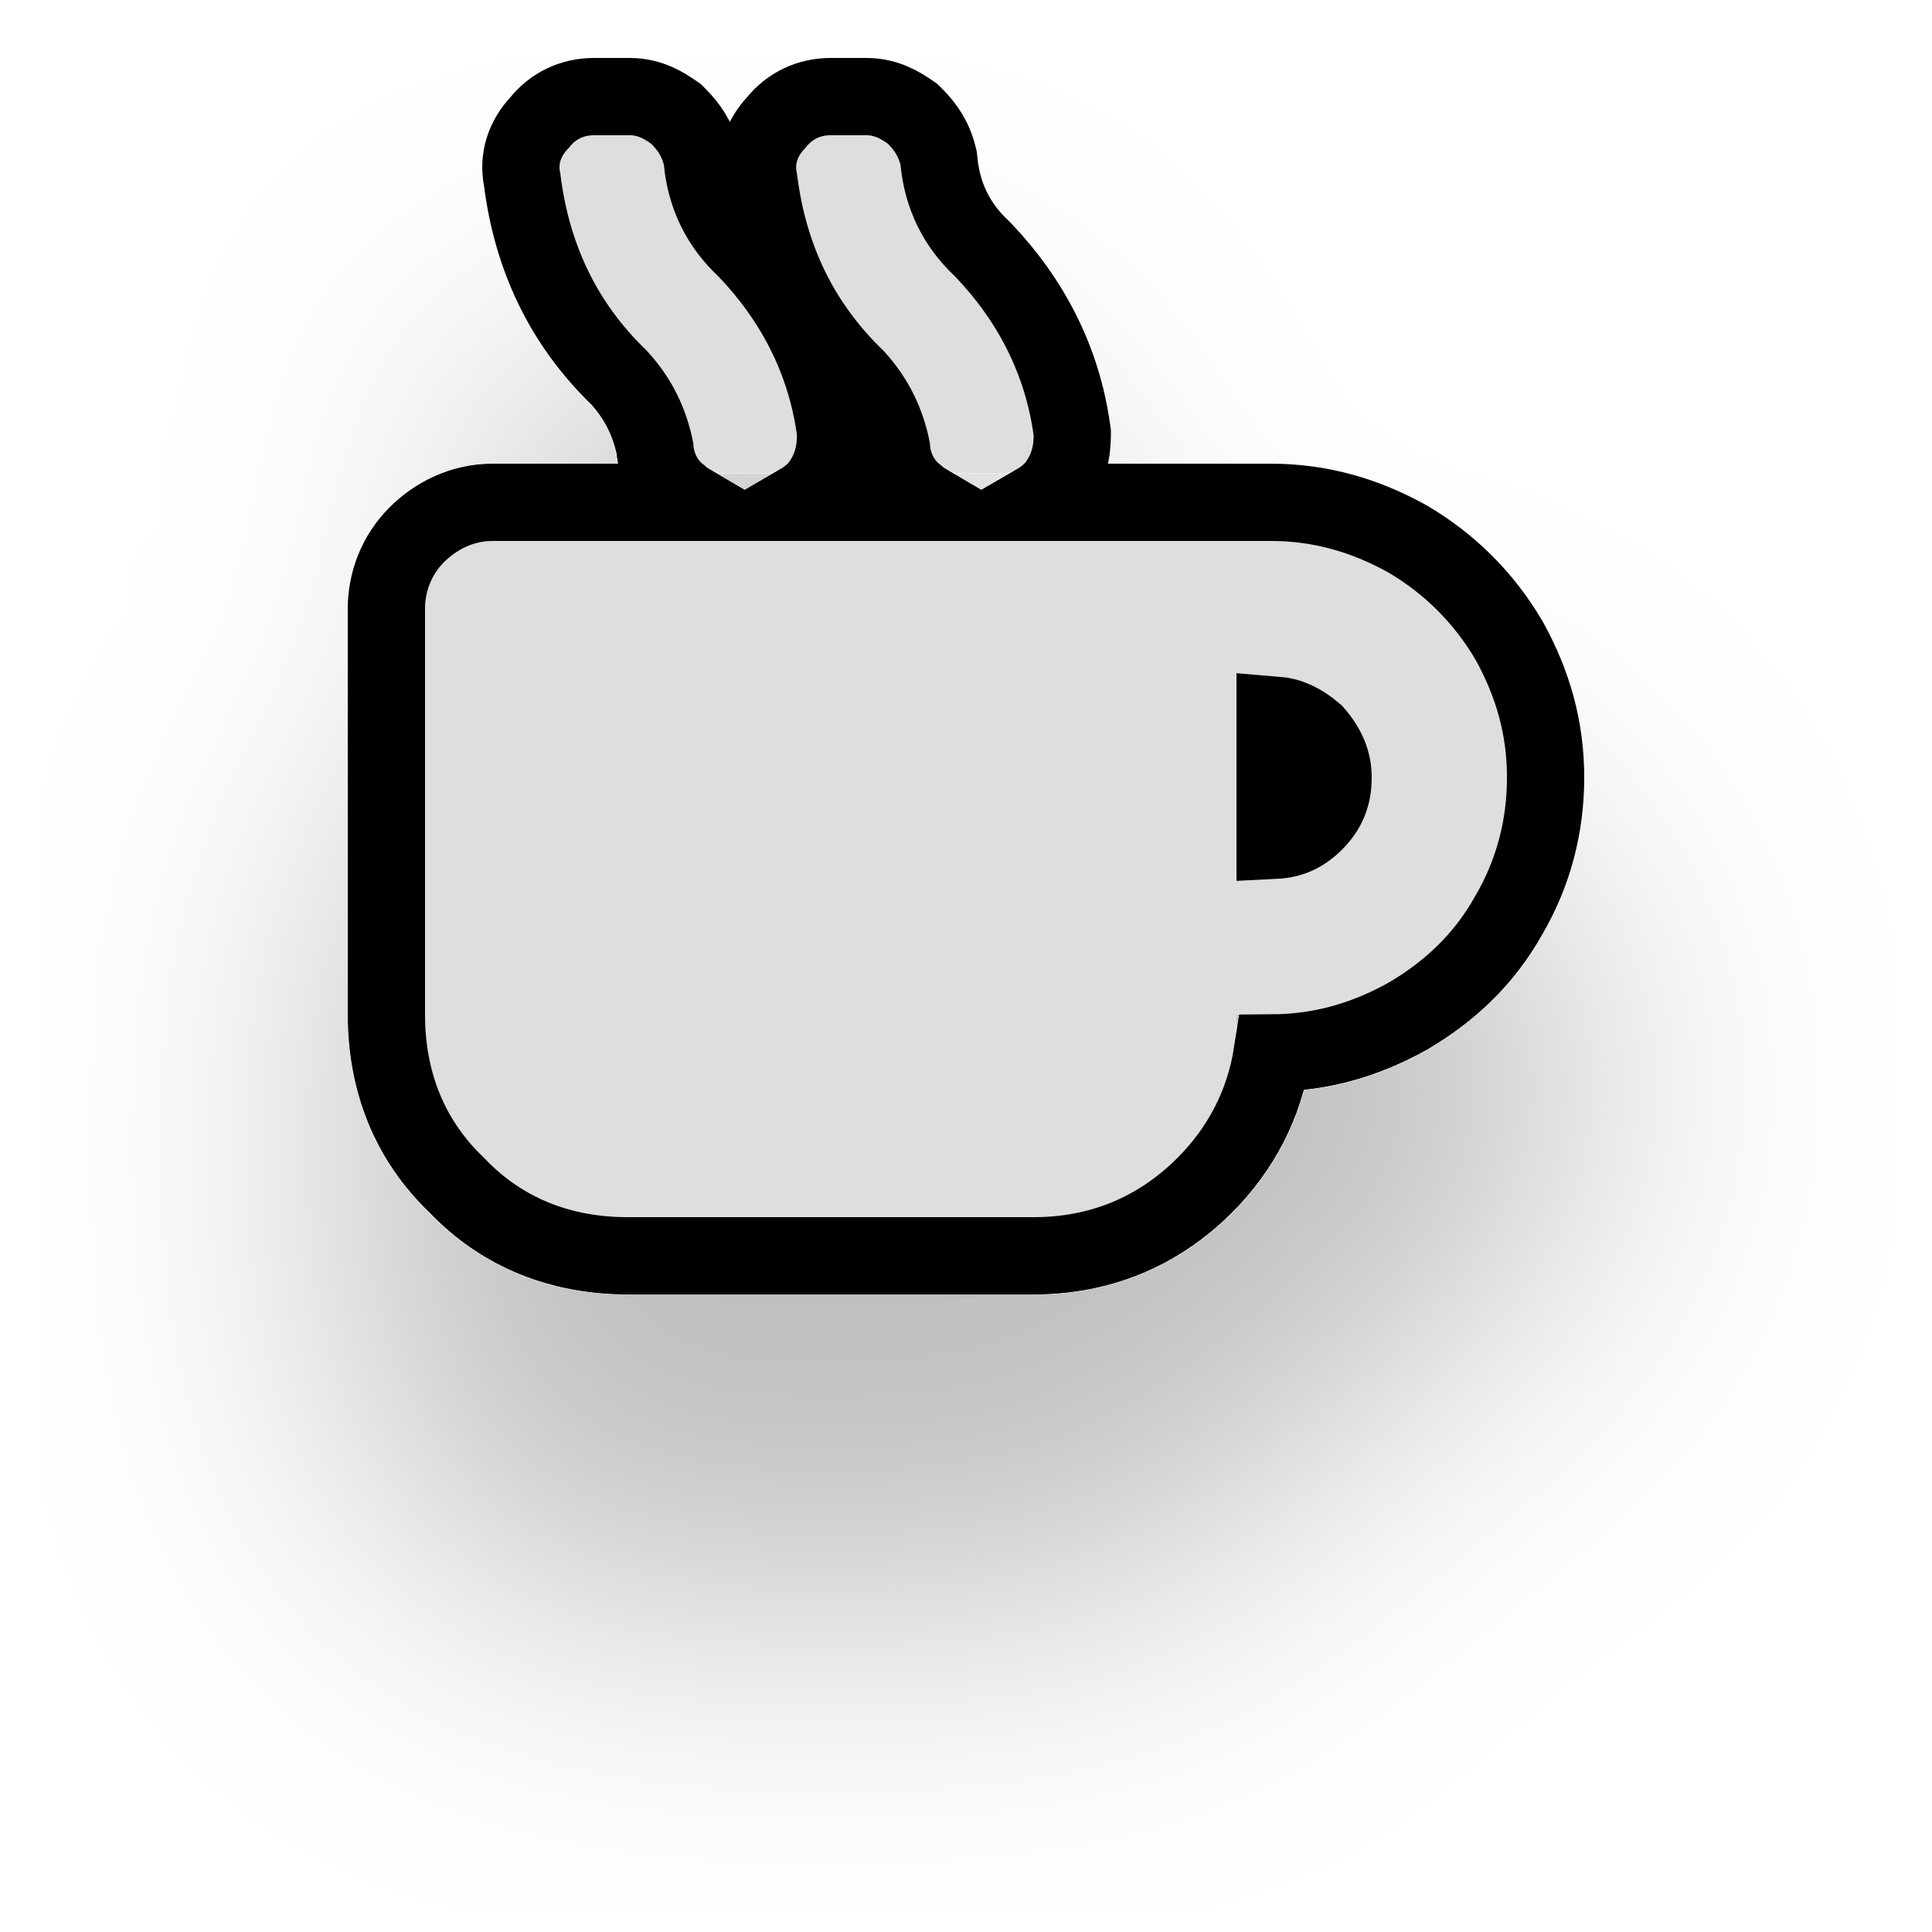
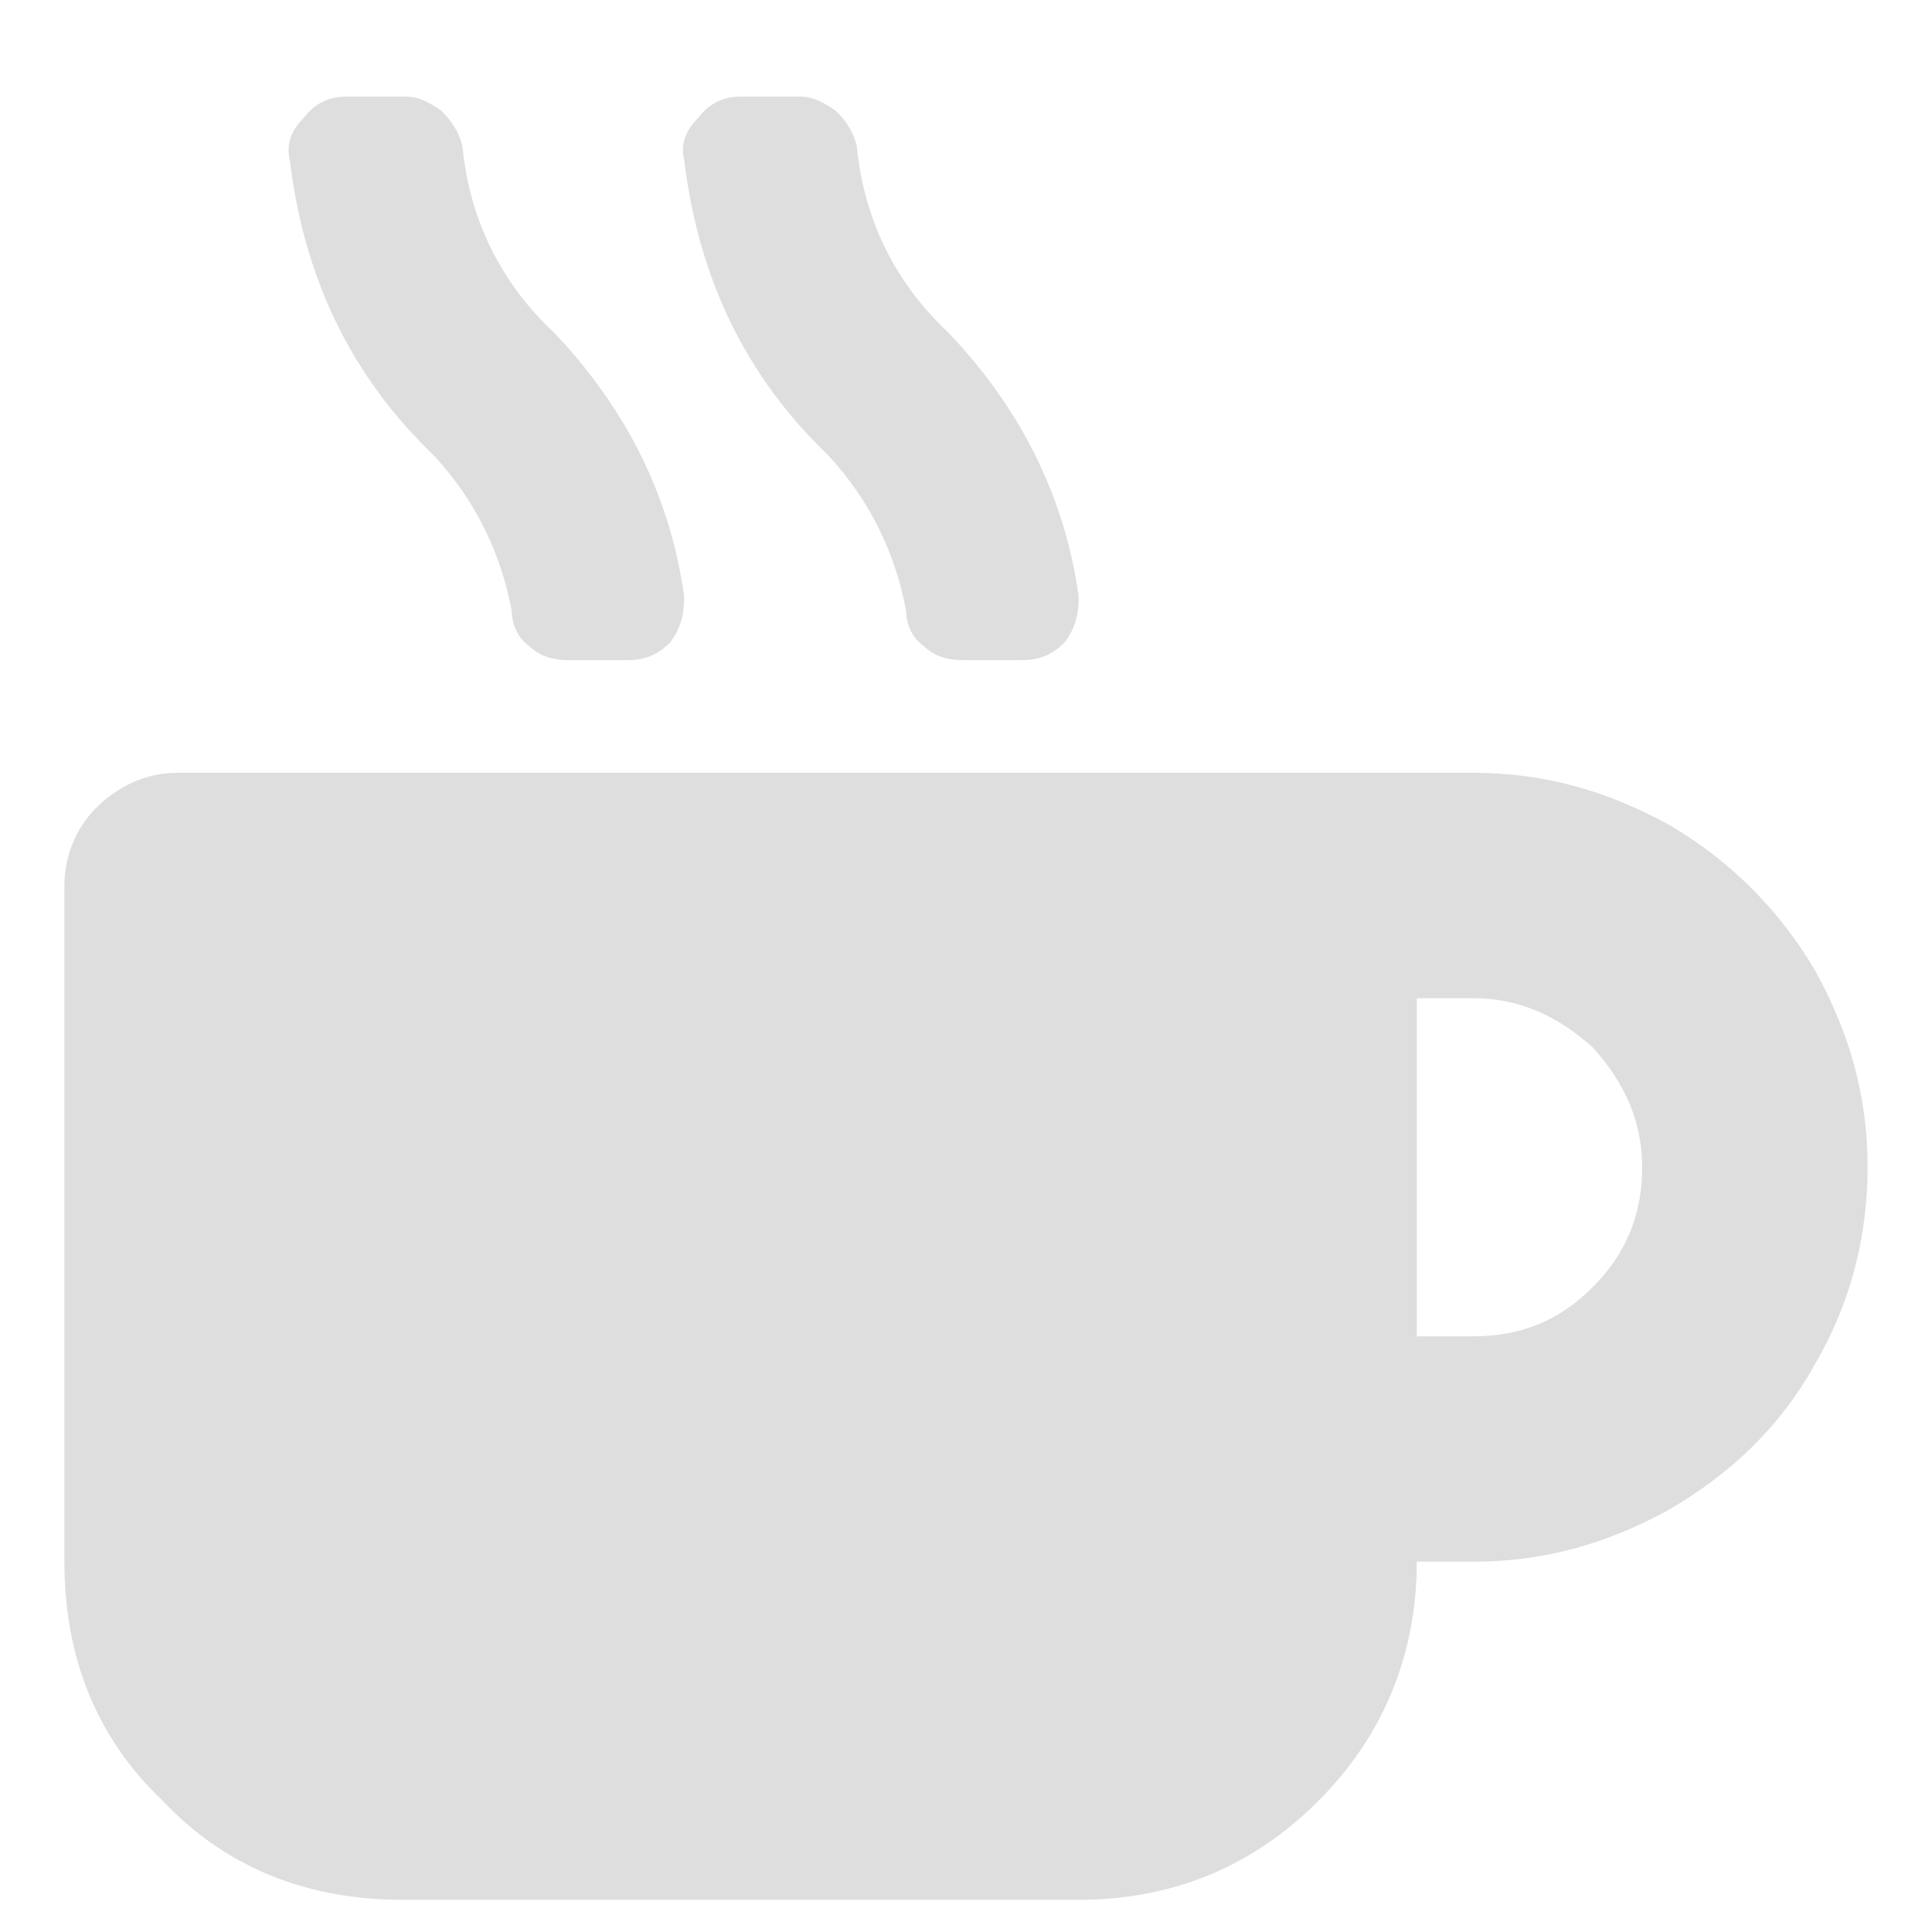
- <svg xmlns="http://www.w3.org/2000/svg" width="25" height="25" viewBox="0 0 25 25" fill="none">
-   <g filter="url(#filter0_d_0_267)">
-     <path d="M8.973 5.742C8.891 5.305 8.699 4.895 8.371 4.539C7.715 3.91 7.359 3.145 7.25 2.242C7.223 2.133 7.25 2.023 7.359 1.914C7.441 1.805 7.551 1.75 7.688 1.75H8.152C8.262 1.75 8.344 1.805 8.426 1.859C8.508 1.941 8.562 2.023 8.59 2.133C8.645 2.707 8.891 3.199 9.301 3.582C9.848 4.156 10.203 4.84 10.312 5.633C10.312 5.77 10.285 5.879 10.203 5.988C10.094 6.098 9.984 6.125 9.875 6.125H9.41C9.301 6.125 9.191 6.098 9.109 6.016C9.027 5.961 8.973 5.852 8.973 5.742ZM12.035 5.742C11.953 5.305 11.762 4.895 11.434 4.539C10.777 3.91 10.422 3.145 10.312 2.242C10.285 2.133 10.312 2.023 10.422 1.914C10.504 1.805 10.613 1.75 10.75 1.75H11.215C11.324 1.75 11.406 1.805 11.488 1.859C11.57 1.941 11.625 2.023 11.652 2.133C11.707 2.707 11.953 3.199 12.363 3.582C12.91 4.156 13.266 4.84 13.375 5.633C13.375 5.77 13.348 5.879 13.266 5.988C13.156 6.098 13.047 6.125 12.938 6.125H12.473C12.363 6.125 12.254 6.098 12.172 6.016C12.09 5.961 12.035 5.852 12.035 5.742ZM16.438 7C16.984 7 17.477 7.137 17.969 7.41C18.434 7.684 18.816 8.066 19.09 8.531C19.363 9.023 19.5 9.516 19.5 10.062C19.5 10.609 19.363 11.129 19.09 11.594C18.816 12.086 18.434 12.441 17.969 12.715C17.477 12.988 16.984 13.125 16.438 13.125H16C16 13.863 15.727 14.492 15.234 14.984C14.715 15.504 14.086 15.75 13.375 15.75H8.125C7.387 15.75 6.758 15.504 6.266 14.984C5.746 14.492 5.5 13.863 5.5 13.125V7.875C5.5 7.656 5.582 7.438 5.746 7.273C5.91 7.109 6.129 7 6.375 7H16.438ZM16.438 11.375C16.793 11.375 17.094 11.266 17.367 10.992C17.613 10.746 17.75 10.445 17.75 10.062C17.75 9.707 17.613 9.406 17.367 9.133C17.094 8.887 16.793 8.75 16.438 8.75H16V11.375H16.438Z" fill="#DFDEDE" />
-     <path d="M8.779 1.506L8.744 1.471L8.703 1.443C8.699 1.441 8.695 1.438 8.69 1.435C8.613 1.382 8.418 1.25 8.152 1.25H7.688C7.405 1.25 7.157 1.368 6.982 1.586C6.791 1.789 6.7 2.049 6.757 2.327C6.882 3.318 7.28 4.181 8.013 4.889C8.26 5.159 8.407 5.467 8.475 5.802C8.491 6.023 8.597 6.253 8.79 6.401C8.833 6.44 8.879 6.473 8.925 6.5H6.375C5.974 6.5 5.634 6.679 5.393 6.92C5.129 7.184 5 7.533 5 7.875V13.125C5 13.981 5.289 14.743 5.912 15.338C6.507 15.961 7.269 16.25 8.125 16.25H13.375C14.214 16.25 14.971 15.954 15.588 15.338C16.058 14.868 16.361 14.288 16.463 13.625C17.091 13.621 17.659 13.459 18.212 13.152L18.212 13.152L18.222 13.146C18.749 12.836 19.2 12.422 19.524 11.842C19.842 11.299 20 10.693 20 10.062C20 9.424 19.838 8.848 19.527 8.288L19.527 8.288L19.521 8.278C19.204 7.74 18.76 7.296 18.222 6.979L18.222 6.979L18.212 6.973C17.651 6.662 17.076 6.5 16.438 6.5H13.416C13.485 6.46 13.553 6.408 13.619 6.342L13.644 6.317L13.666 6.288C13.827 6.073 13.875 5.851 13.875 5.633V5.598L13.87 5.564C13.745 4.658 13.337 3.88 12.725 3.237L12.715 3.227L12.704 3.216C12.383 2.917 12.193 2.538 12.15 2.085L12.146 2.048L12.137 2.012C12.082 1.791 11.969 1.633 11.842 1.506L11.807 1.471L11.766 1.443C11.762 1.441 11.757 1.438 11.753 1.435C11.676 1.382 11.48 1.25 11.215 1.25H10.75C10.468 1.25 10.22 1.368 10.044 1.586C9.854 1.789 9.762 2.049 9.819 2.327C9.944 3.318 10.343 4.181 11.076 4.889C11.322 5.159 11.469 5.467 11.537 5.802C11.553 6.023 11.659 6.253 11.852 6.401C11.896 6.44 11.941 6.473 11.987 6.5H10.353C10.422 6.46 10.491 6.408 10.557 6.342L10.582 6.317L10.603 6.288C10.764 6.073 10.812 5.851 10.812 5.633V5.598L10.808 5.564C10.683 4.658 10.275 3.88 9.663 3.237L9.653 3.227L9.642 3.216C9.321 2.917 9.131 2.538 9.088 2.085L9.084 2.048L9.075 2.012C9.02 1.791 8.906 1.633 8.779 1.506ZM17.014 10.639C16.856 10.796 16.701 10.863 16.5 10.873V9.252C16.678 9.266 16.84 9.337 17.013 9.487C17.18 9.68 17.25 9.86 17.25 10.062C17.25 10.308 17.169 10.483 17.014 10.639Z" stroke="black" />
-   </g>
-   <defs>
-     <filter id="filter0_d_0_267" x="0.5" y="0.75" width="24" height="24" filterUnits="userSpaceOnUse" color-interpolation-filters="sRGB">
-       <feFlood flood-opacity="0" result="BackgroundImageFix" />
-       <feColorMatrix in="SourceAlpha" type="matrix" values="0 0 0 0 0 0 0 0 0 0 0 0 0 0 0 0 0 0 127 0" result="hardAlpha" />
-       <feOffset dy="4" />
-       <feGaussianBlur stdDeviation="2" />
-       <feComposite in2="hardAlpha" operator="out" />
-       <feColorMatrix type="matrix" values="0 0 0 0 0 0 0 0 0 0 0 0 0 0 0 0 0 0 0.25 0" />
-       <feBlend mode="normal" in2="BackgroundImageFix" result="effect1_dropShadow_0_267" />
-       <feBlend mode="normal" in="SourceGraphic" in2="effect1_dropShadow_0_267" result="shape" />
-     </filter>
-   </defs>
+ <svg xmlns="http://www.w3.org/2000/svg" width="15" height="15" viewBox="0 0 15 15" fill="none">
+   <path d="M3.973 4.742C3.891 4.305 3.699 3.895 3.371 3.539C2.715 2.91 2.359 2.145 2.25 1.242C2.223 1.133 2.25 1.023 2.359 0.914C2.441 0.805 2.551 0.75 2.688 0.75H3.152C3.262 0.75 3.344 0.805 3.426 0.859C3.508 0.941 3.562 1.023 3.59 1.133C3.645 1.707 3.891 2.199 4.301 2.582C4.848 3.156 5.203 3.84 5.312 4.633C5.312 4.77 5.285 4.879 5.203 4.988C5.094 5.098 4.984 5.125 4.875 5.125H4.41C4.301 5.125 4.191 5.098 4.109 5.016C4.027 4.961 3.973 4.852 3.973 4.742ZM7.035 4.742C6.953 4.305 6.762 3.895 6.434 3.539C5.777 2.91 5.422 2.145 5.312 1.242C5.285 1.133 5.312 1.023 5.422 0.914C5.504 0.805 5.613 0.75 5.75 0.75H6.215C6.324 0.75 6.406 0.805 6.488 0.859C6.57 0.941 6.625 1.023 6.652 1.133C6.707 1.707 6.953 2.199 7.363 2.582C7.91 3.156 8.266 3.84 8.375 4.633C8.375 4.77 8.348 4.879 8.266 4.988C8.156 5.098 8.047 5.125 7.938 5.125H7.473C7.363 5.125 7.254 5.098 7.172 5.016C7.09 4.961 7.035 4.852 7.035 4.742ZM11.438 6C11.984 6 12.477 6.137 12.969 6.41C13.434 6.684 13.816 7.066 14.09 7.531C14.363 8.023 14.5 8.516 14.5 9.062C14.5 9.609 14.363 10.129 14.09 10.594C13.816 11.086 13.434 11.441 12.969 11.715C12.477 11.988 11.984 12.125 11.438 12.125H11C11 12.863 10.727 13.492 10.234 13.984C9.715 14.504 9.086 14.75 8.375 14.75H3.125C2.387 14.75 1.758 14.504 1.266 13.984C0.746 13.492 0.5 12.863 0.5 12.125V6.875C0.5 6.656 0.582 6.438 0.746 6.273C0.91 6.109 1.129 6 1.375 6H11.438ZM11.438 10.375C11.793 10.375 12.094 10.266 12.367 9.992C12.613 9.746 12.75 9.445 12.75 9.062C12.75 8.707 12.613 8.406 12.367 8.133C12.094 7.887 11.793 7.75 11.438 7.75H11V10.375H11.438Z" fill="#DFDEDE" />
</svg>
